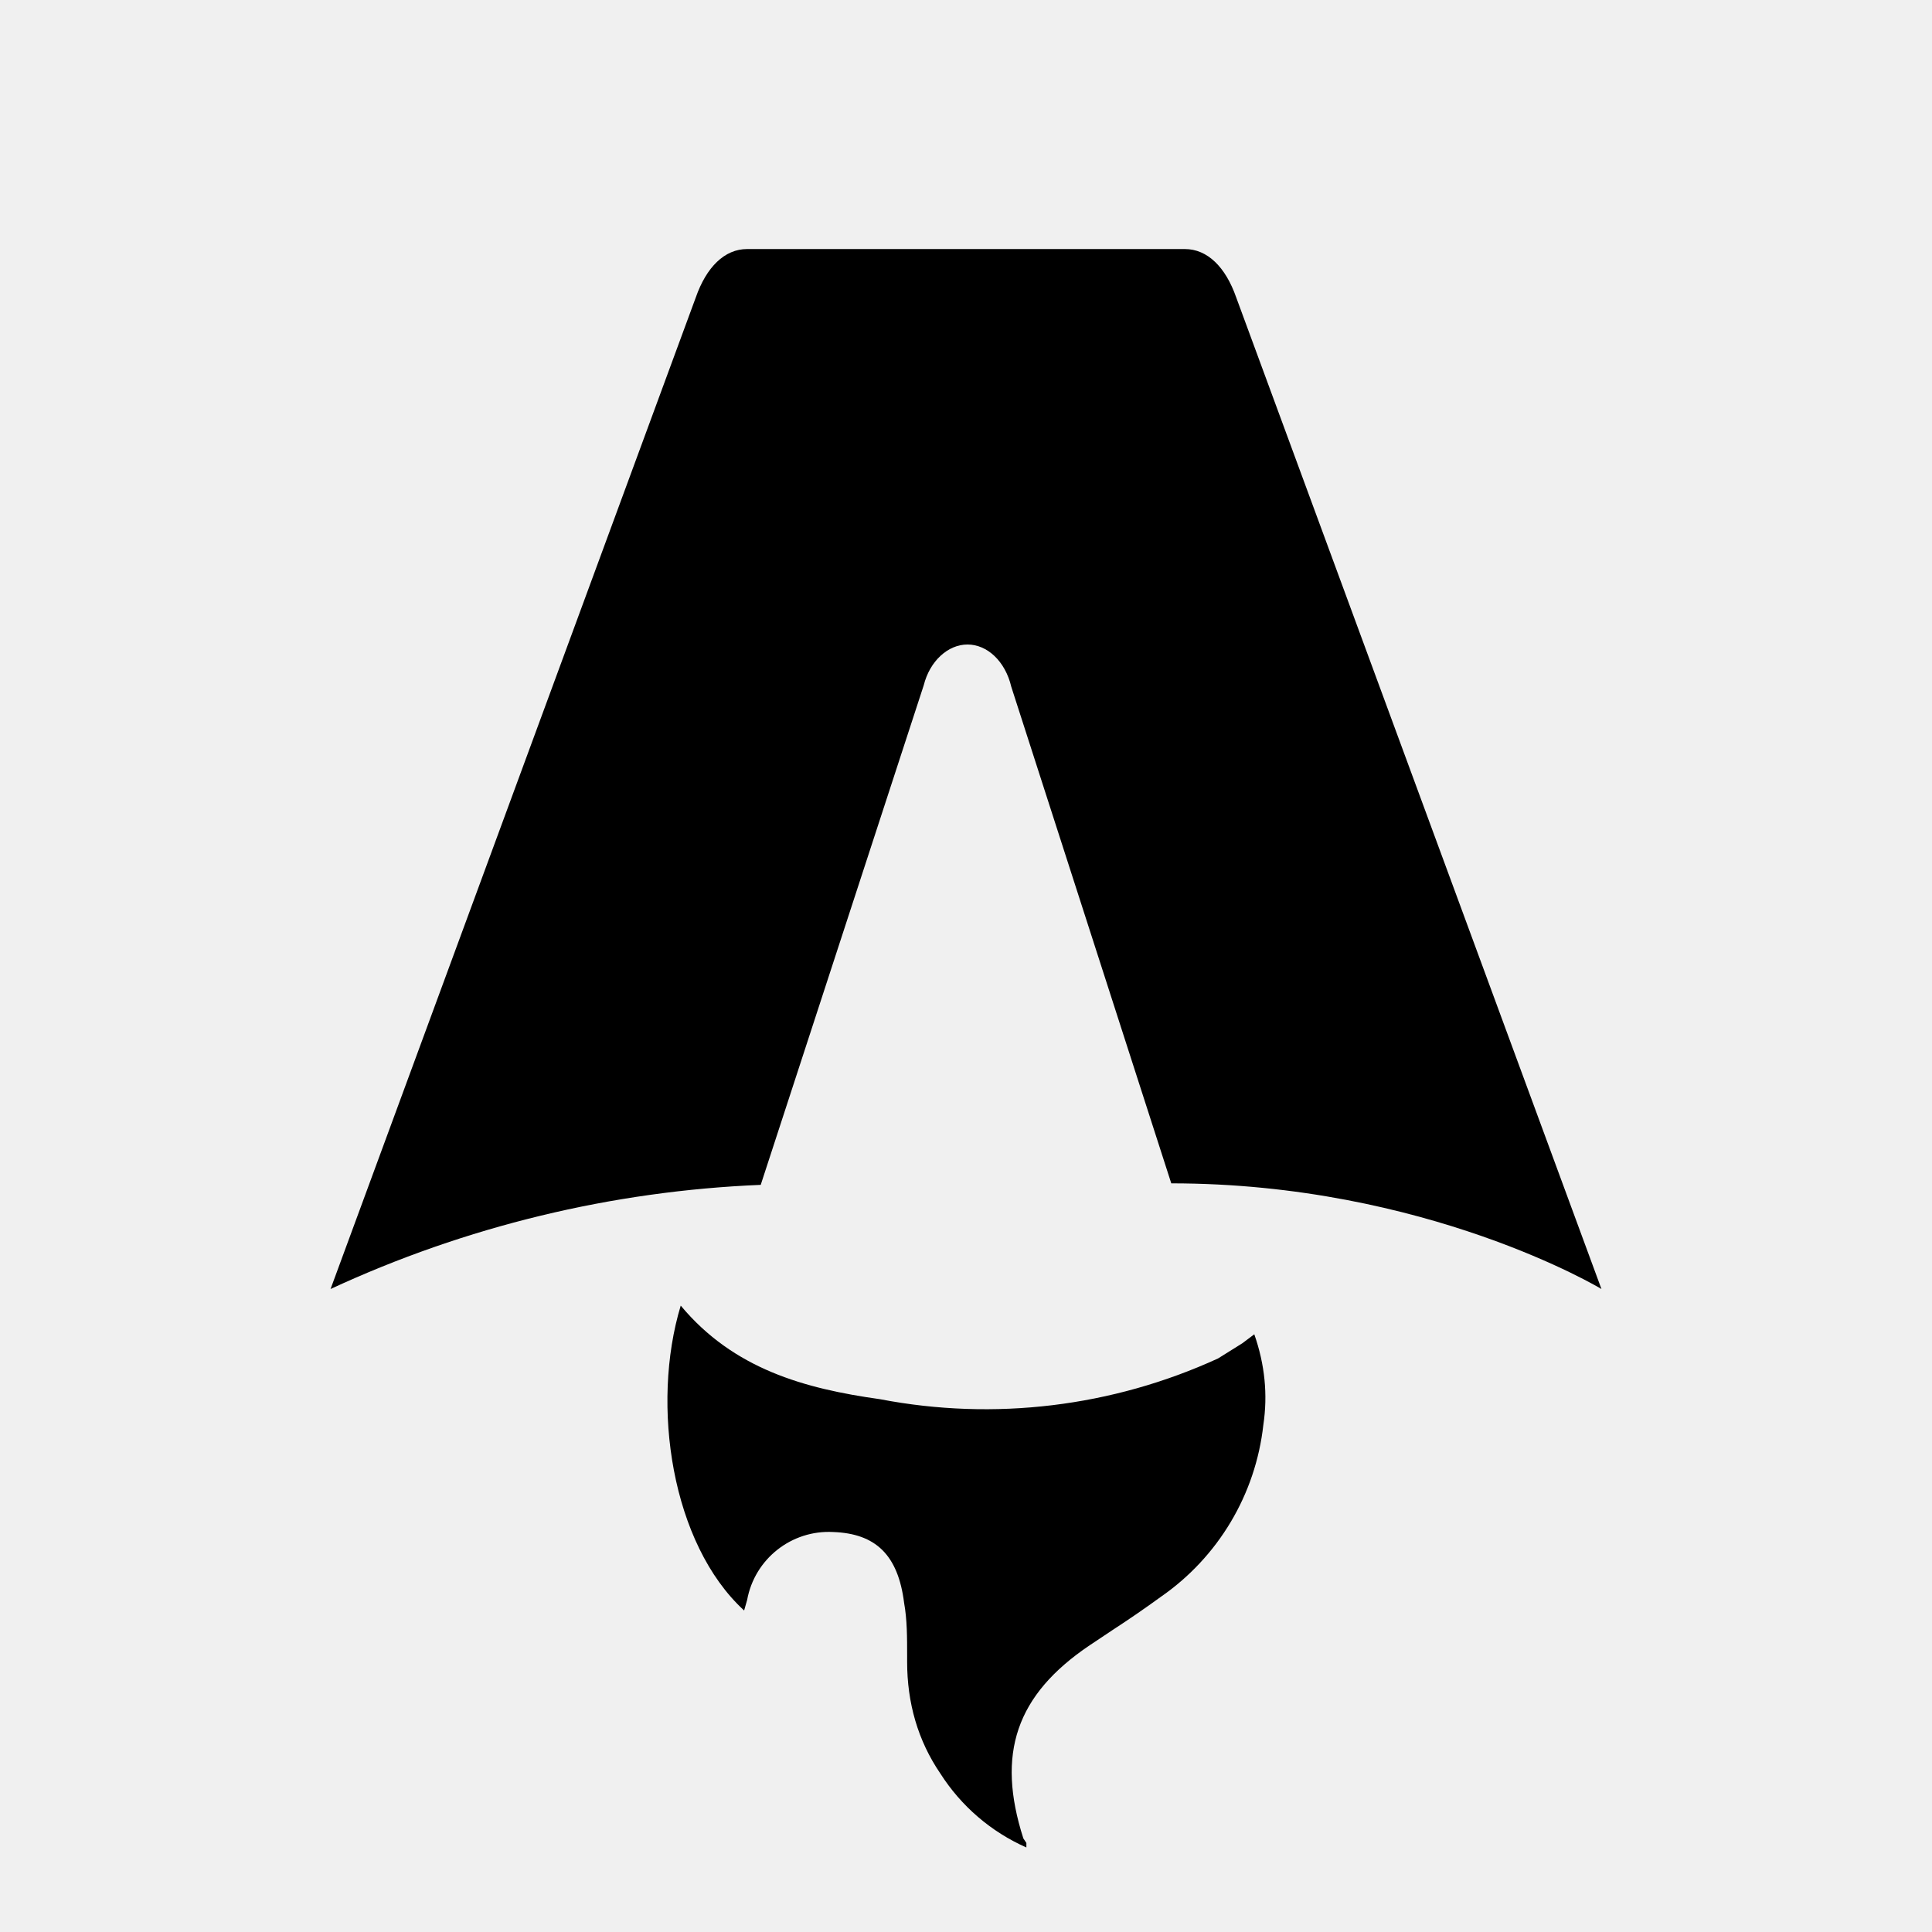
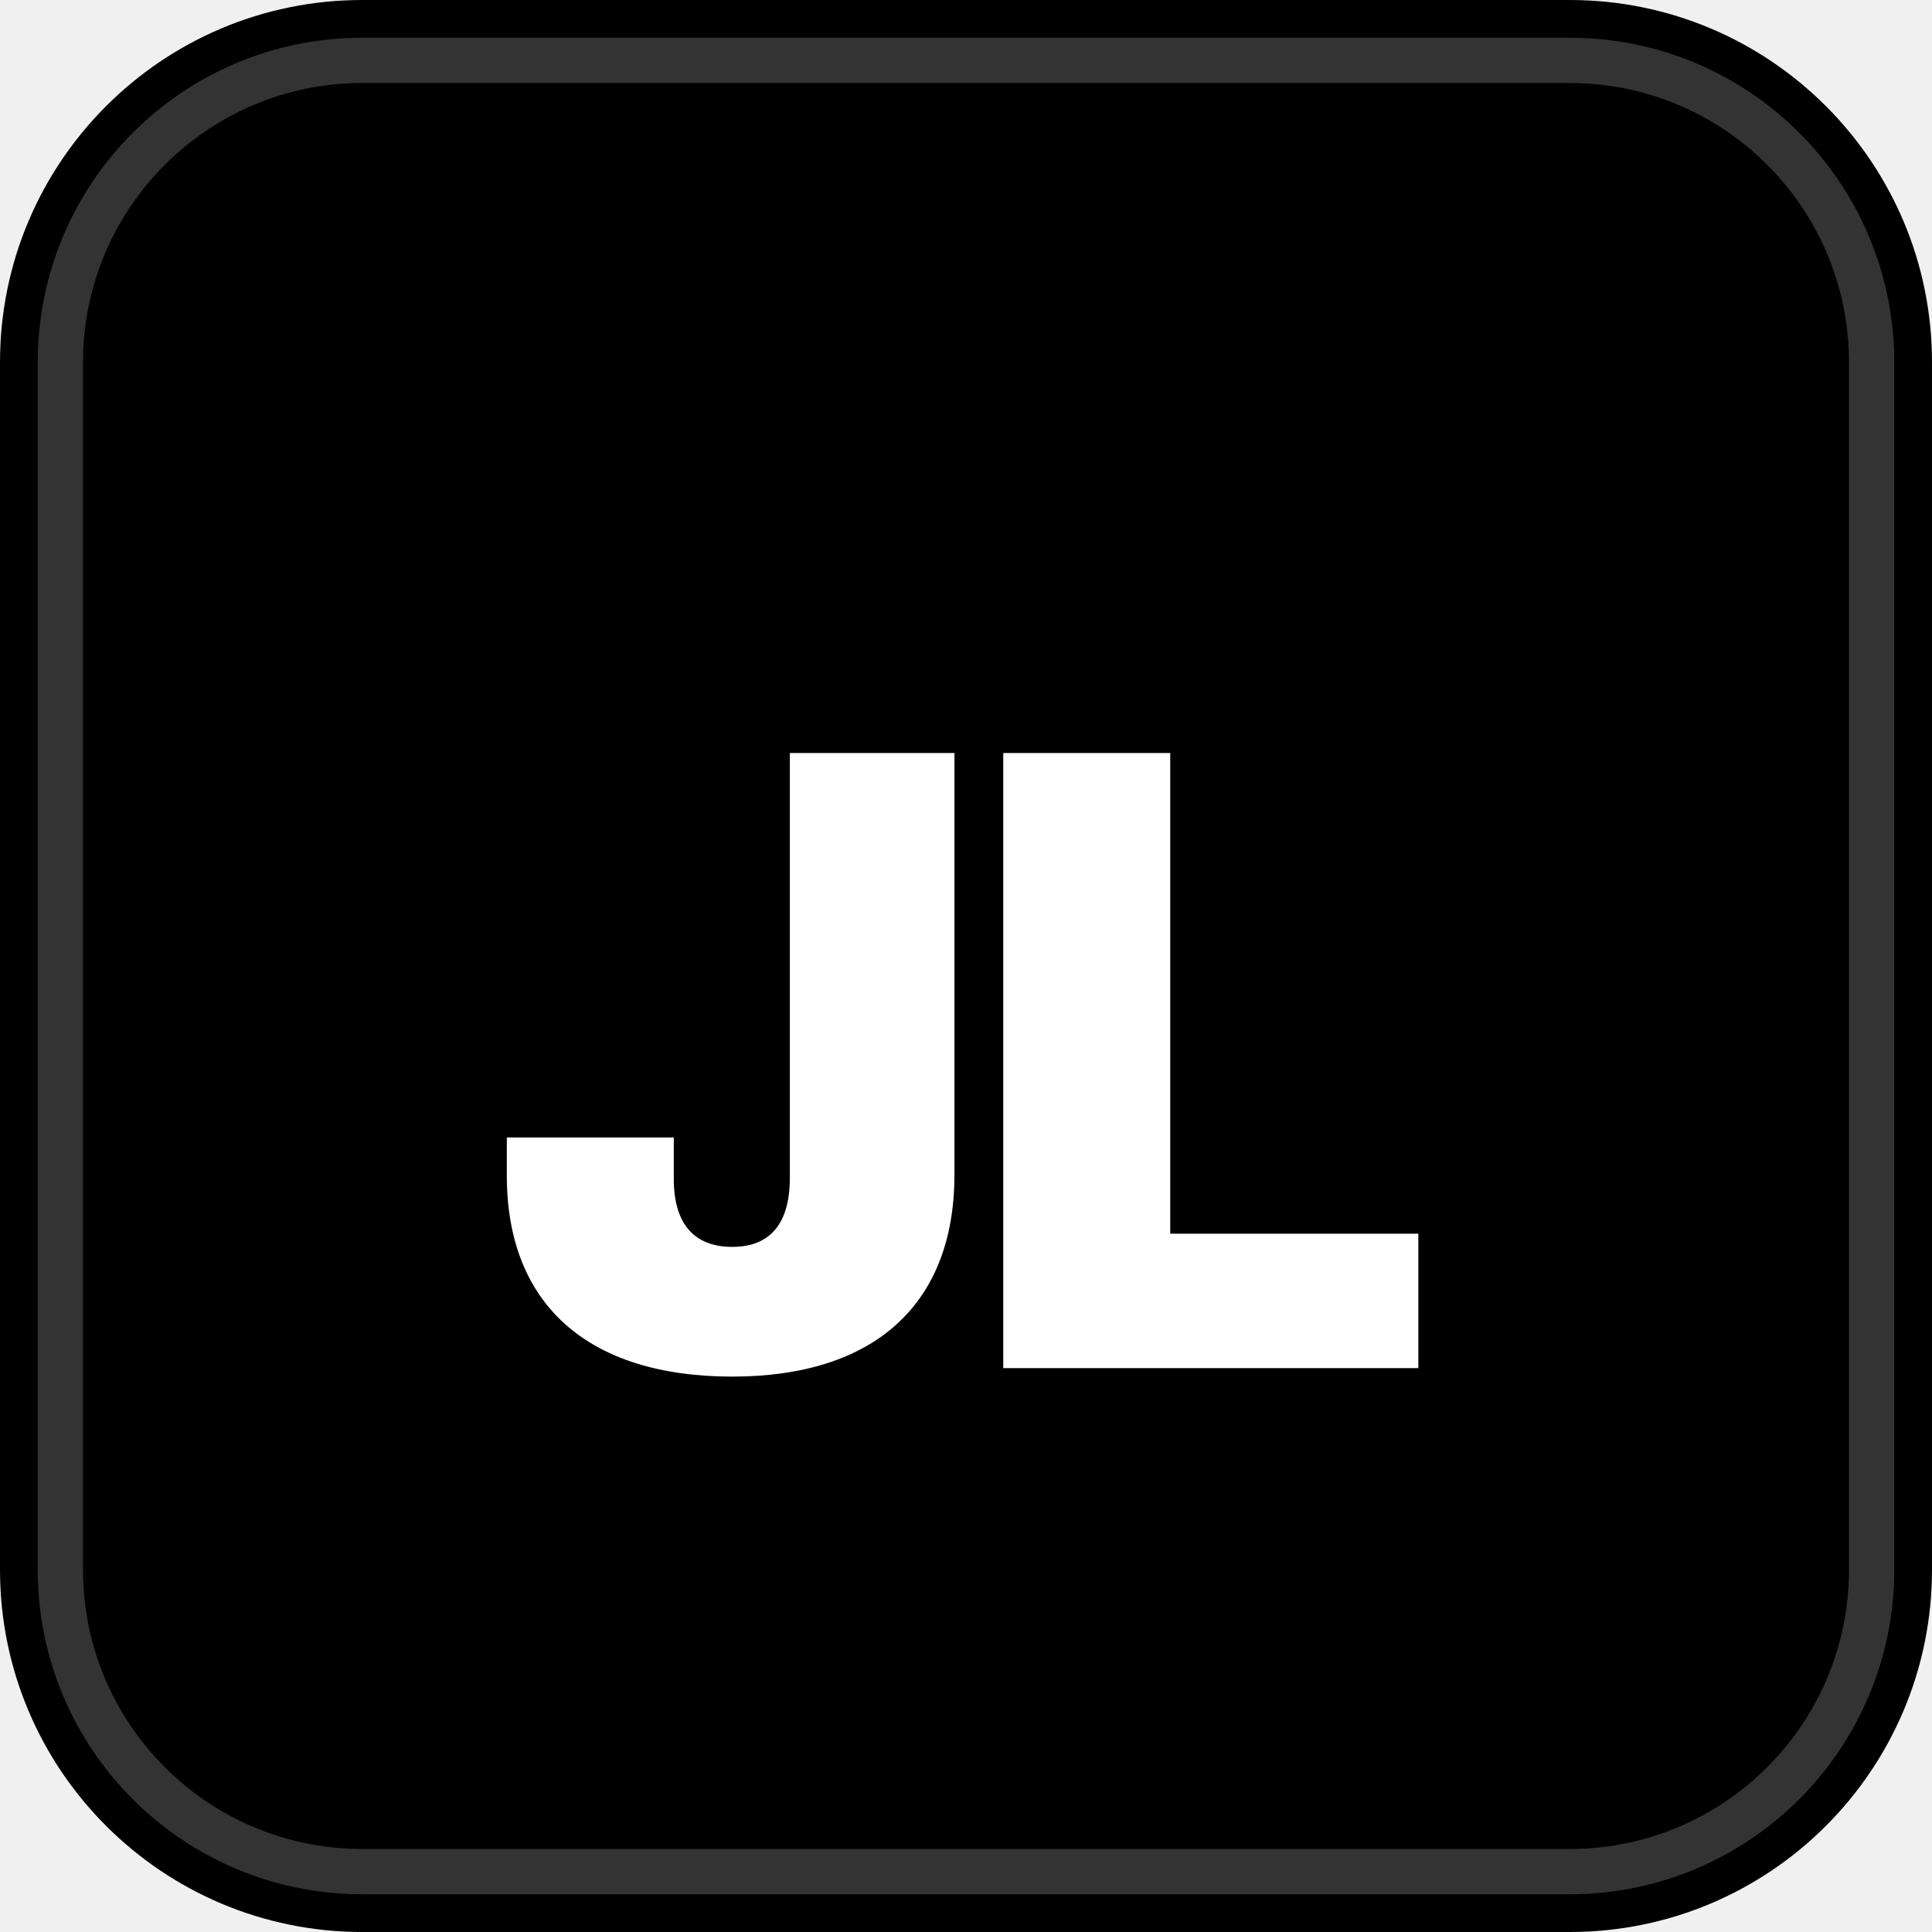
- <svg xmlns="http://www.w3.org/2000/svg" fill="none" viewBox="0 0 128 128">
-   <path d="M50.4 78.5a75.1 75.1 0 0 0-28.5 6.9l24.2-65.7c.7-2 1.9-3.2 3.4-3.2h29c1.5 0 2.7 1.2 3.4 3.2l24.2 65.7s-11.6-7-28.5-7L67 45.5c-.4-1.7-1.6-2.8-2.9-2.8-1.3 0-2.5 1.1-2.9 2.7L50.4 78.5Zm-1.1 28.2Zm-4.2-20.2c-2 6.6-.6 15.8 4.2 20.2a17.5 17.5 0 0 1 .2-.7 5.5 5.5 0 0 1 5.7-4.5c2.8.1 4.3 1.5 4.7 4.7.2 1.1.2 2.3.2 3.5v.4c0 2.7.7 5.2 2.2 7.4a13 13 0 0 0 5.7 4.9v-.3l-.2-.3c-1.8-5.6-.5-9.5 4.4-12.8l1.5-1a73 73 0 0 0 3.2-2.2 16 16 0 0 0 6.8-11.4c.3-2 .1-4-.6-6l-.8.6-1.6 1a37 37 0 0 1-22.4 2.7c-5-.7-9.7-2-13.2-6.2Z" />
-   <style>
-         path { fill: #000; }
-         @media (prefers-color-scheme: dark) {
-             path { fill: #FFF; }
-         }
-     </style>
+ <svg xmlns="http://www.w3.org/2000/svg" viewBox="0 0 64 64" width="64" height="64">
+   <rect width="64" height="64" rx="12" fill="#000000" />
+   <rect x="2" y="2" width="60" height="60" rx="10" fill="none" stroke="#ffffff" stroke-opacity="0.2" stroke-width="1.5" />
+   <text x="50%" y="54%" dominant-baseline="middle" text-anchor="middle" fill="#ffffff" font-family="ui-sans-serif, system-ui, -apple-system, sans-serif" font-weight="900" font-size="28" letter-spacing="-1">JL</text>
</svg>
